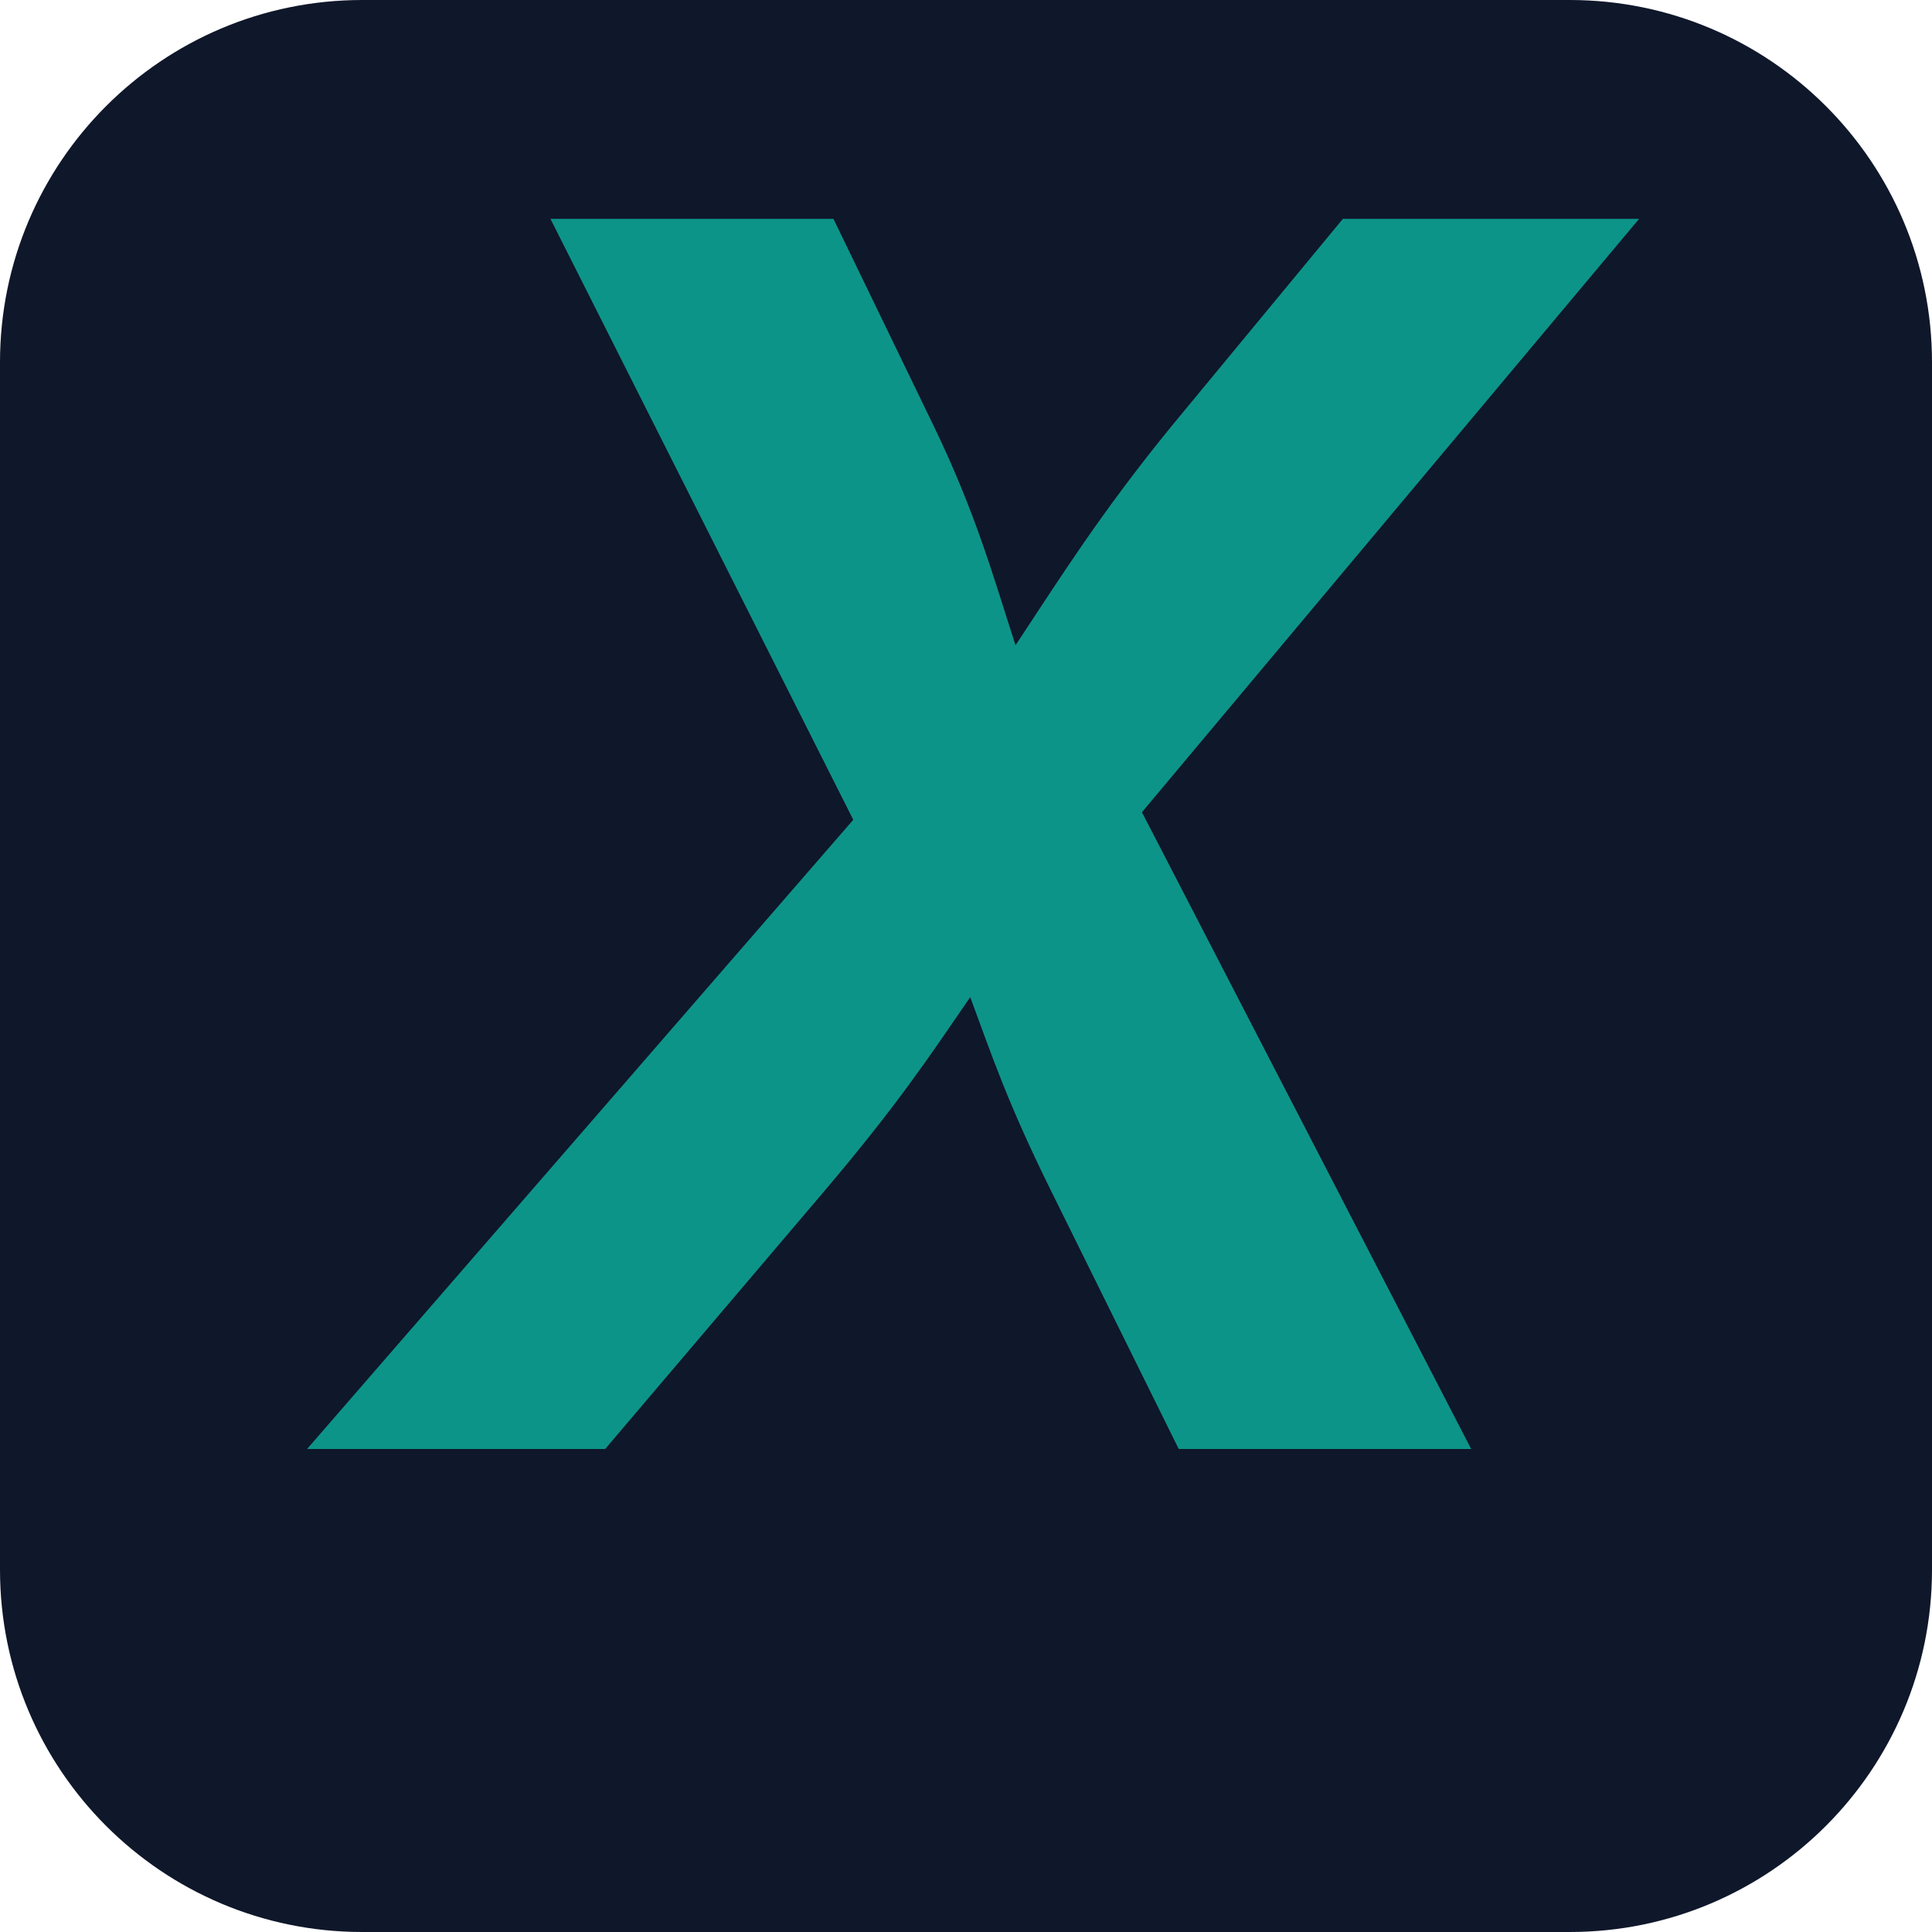
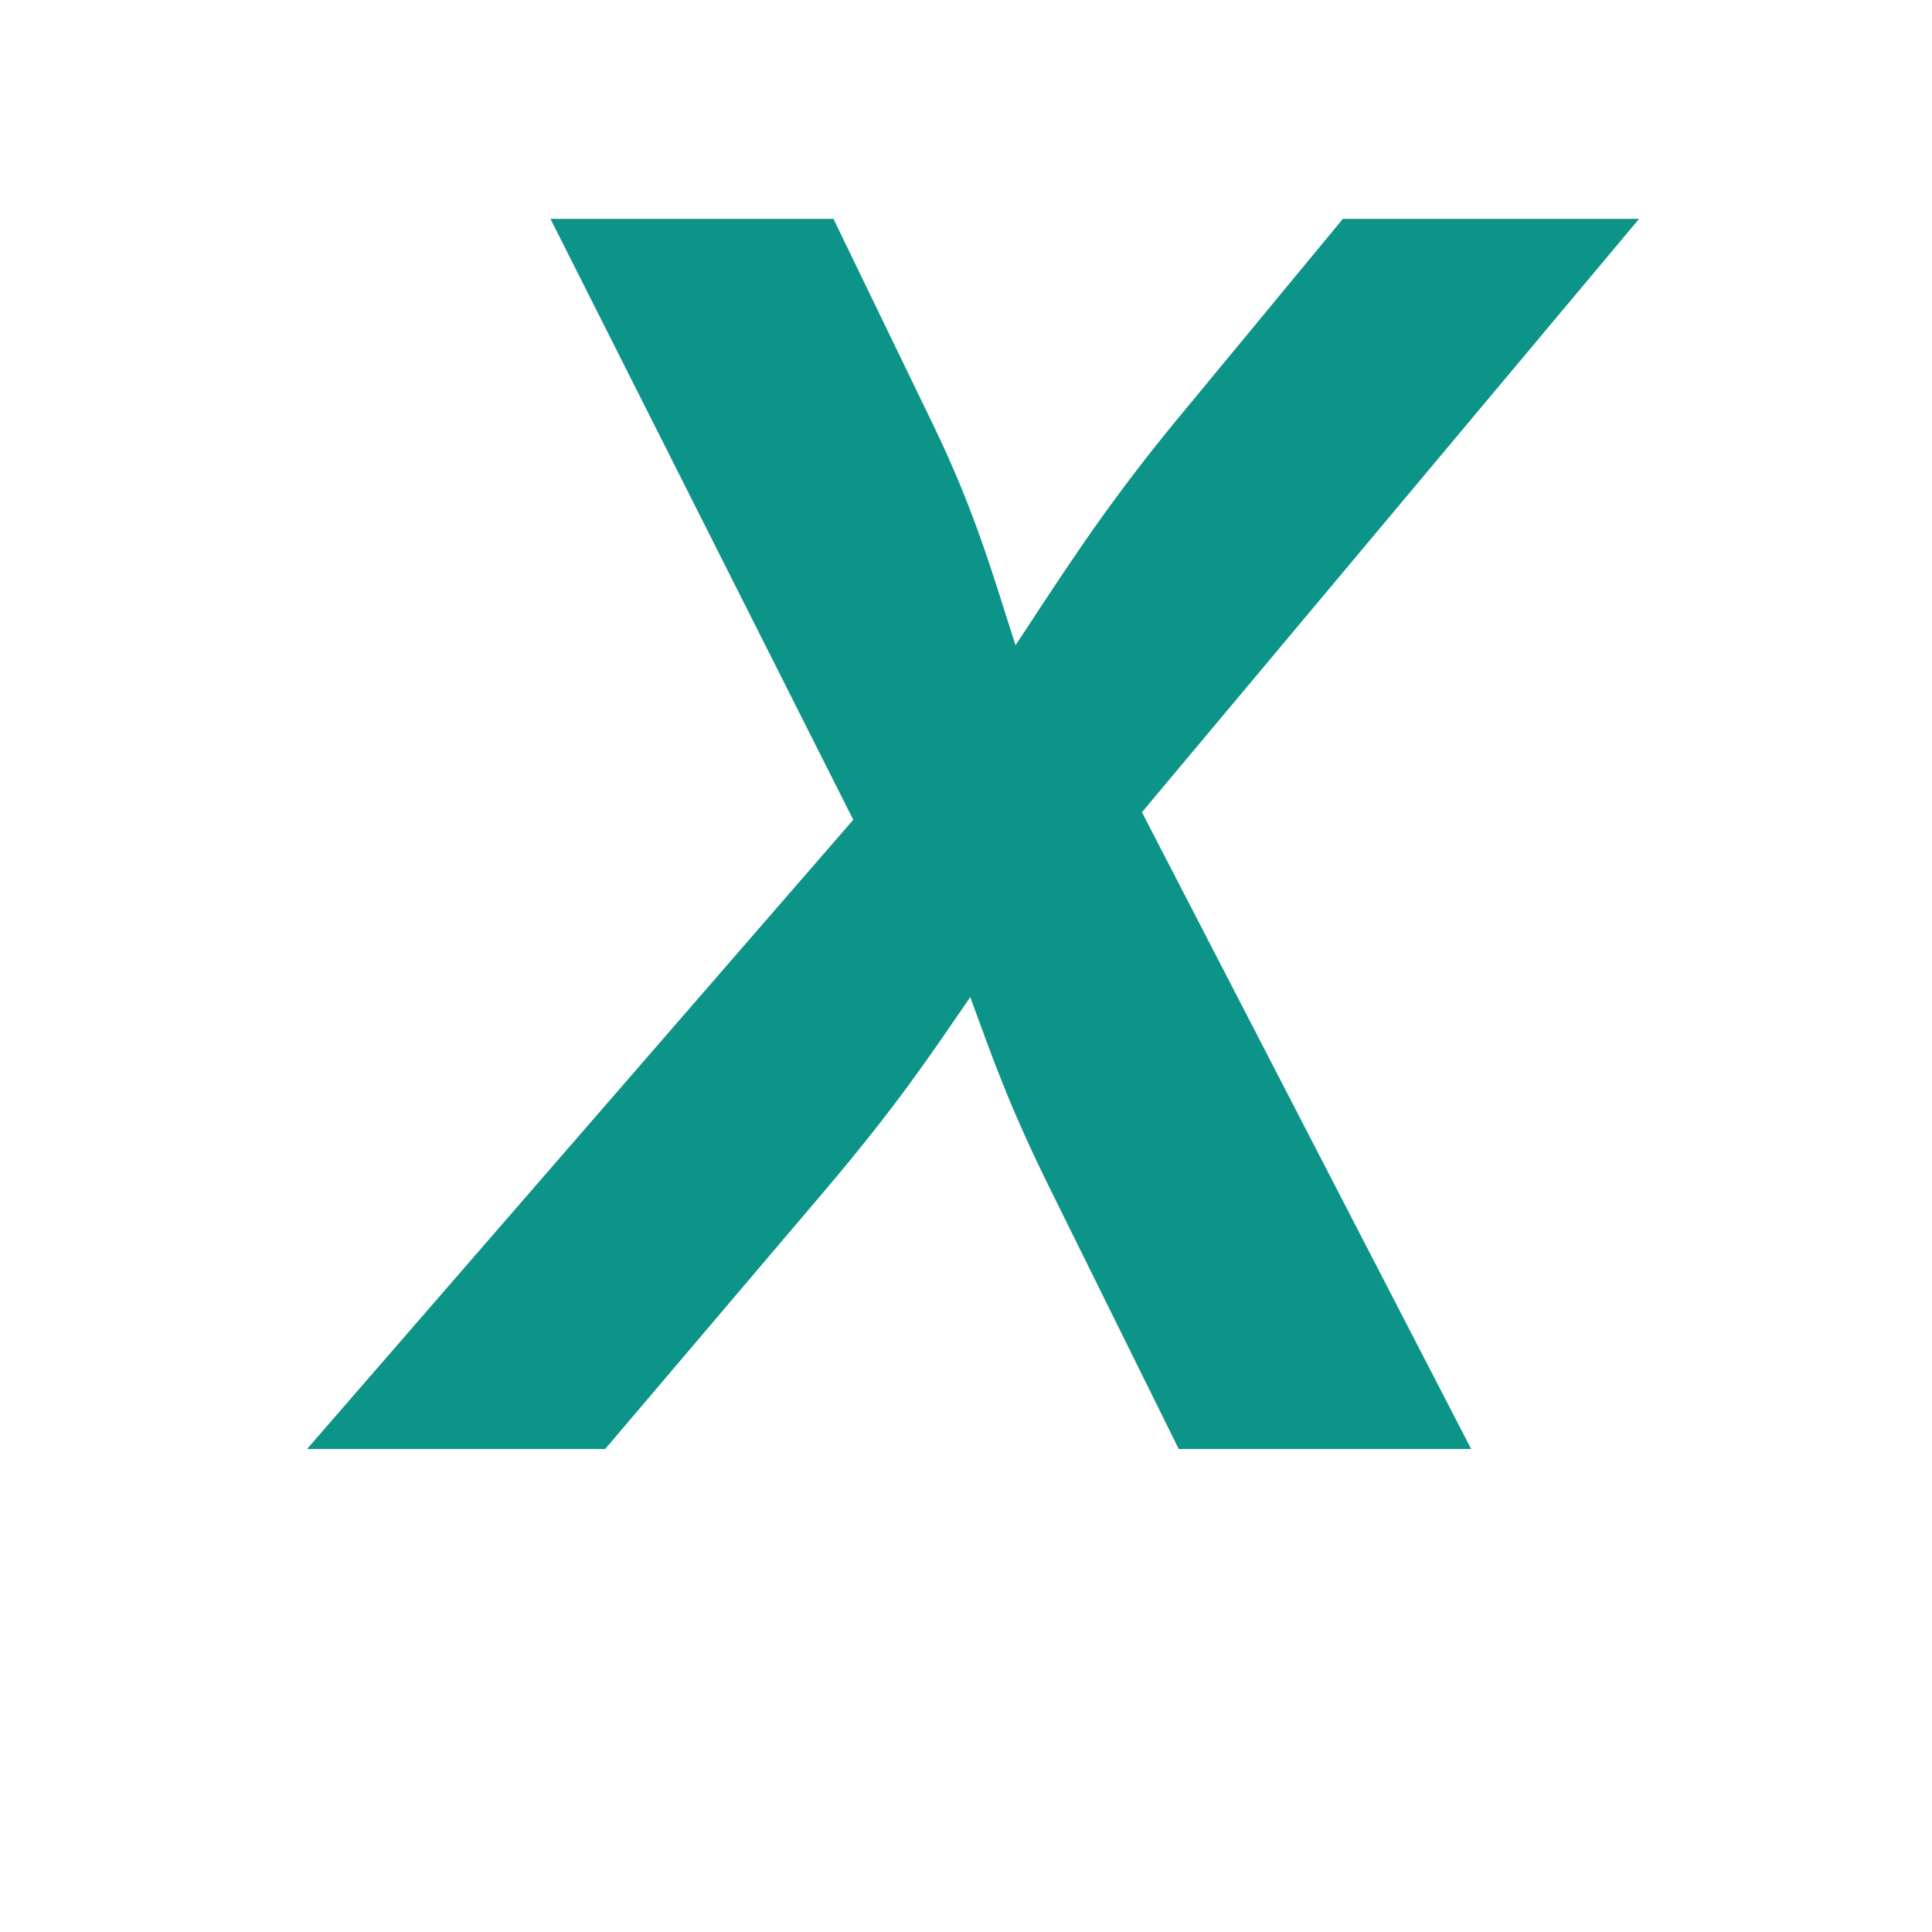
<svg xmlns="http://www.w3.org/2000/svg" viewBox="0 0 32 32">
-   <rect width="32" height="32" rx="6" fill="#0f172a" />
  <text x="16" y="24" text-anchor="middle" font-family="Inter,system-ui,sans-serif" font-size="28" font-weight="700" font-style="italic" fill="#0d9488">X</text>
</svg>
